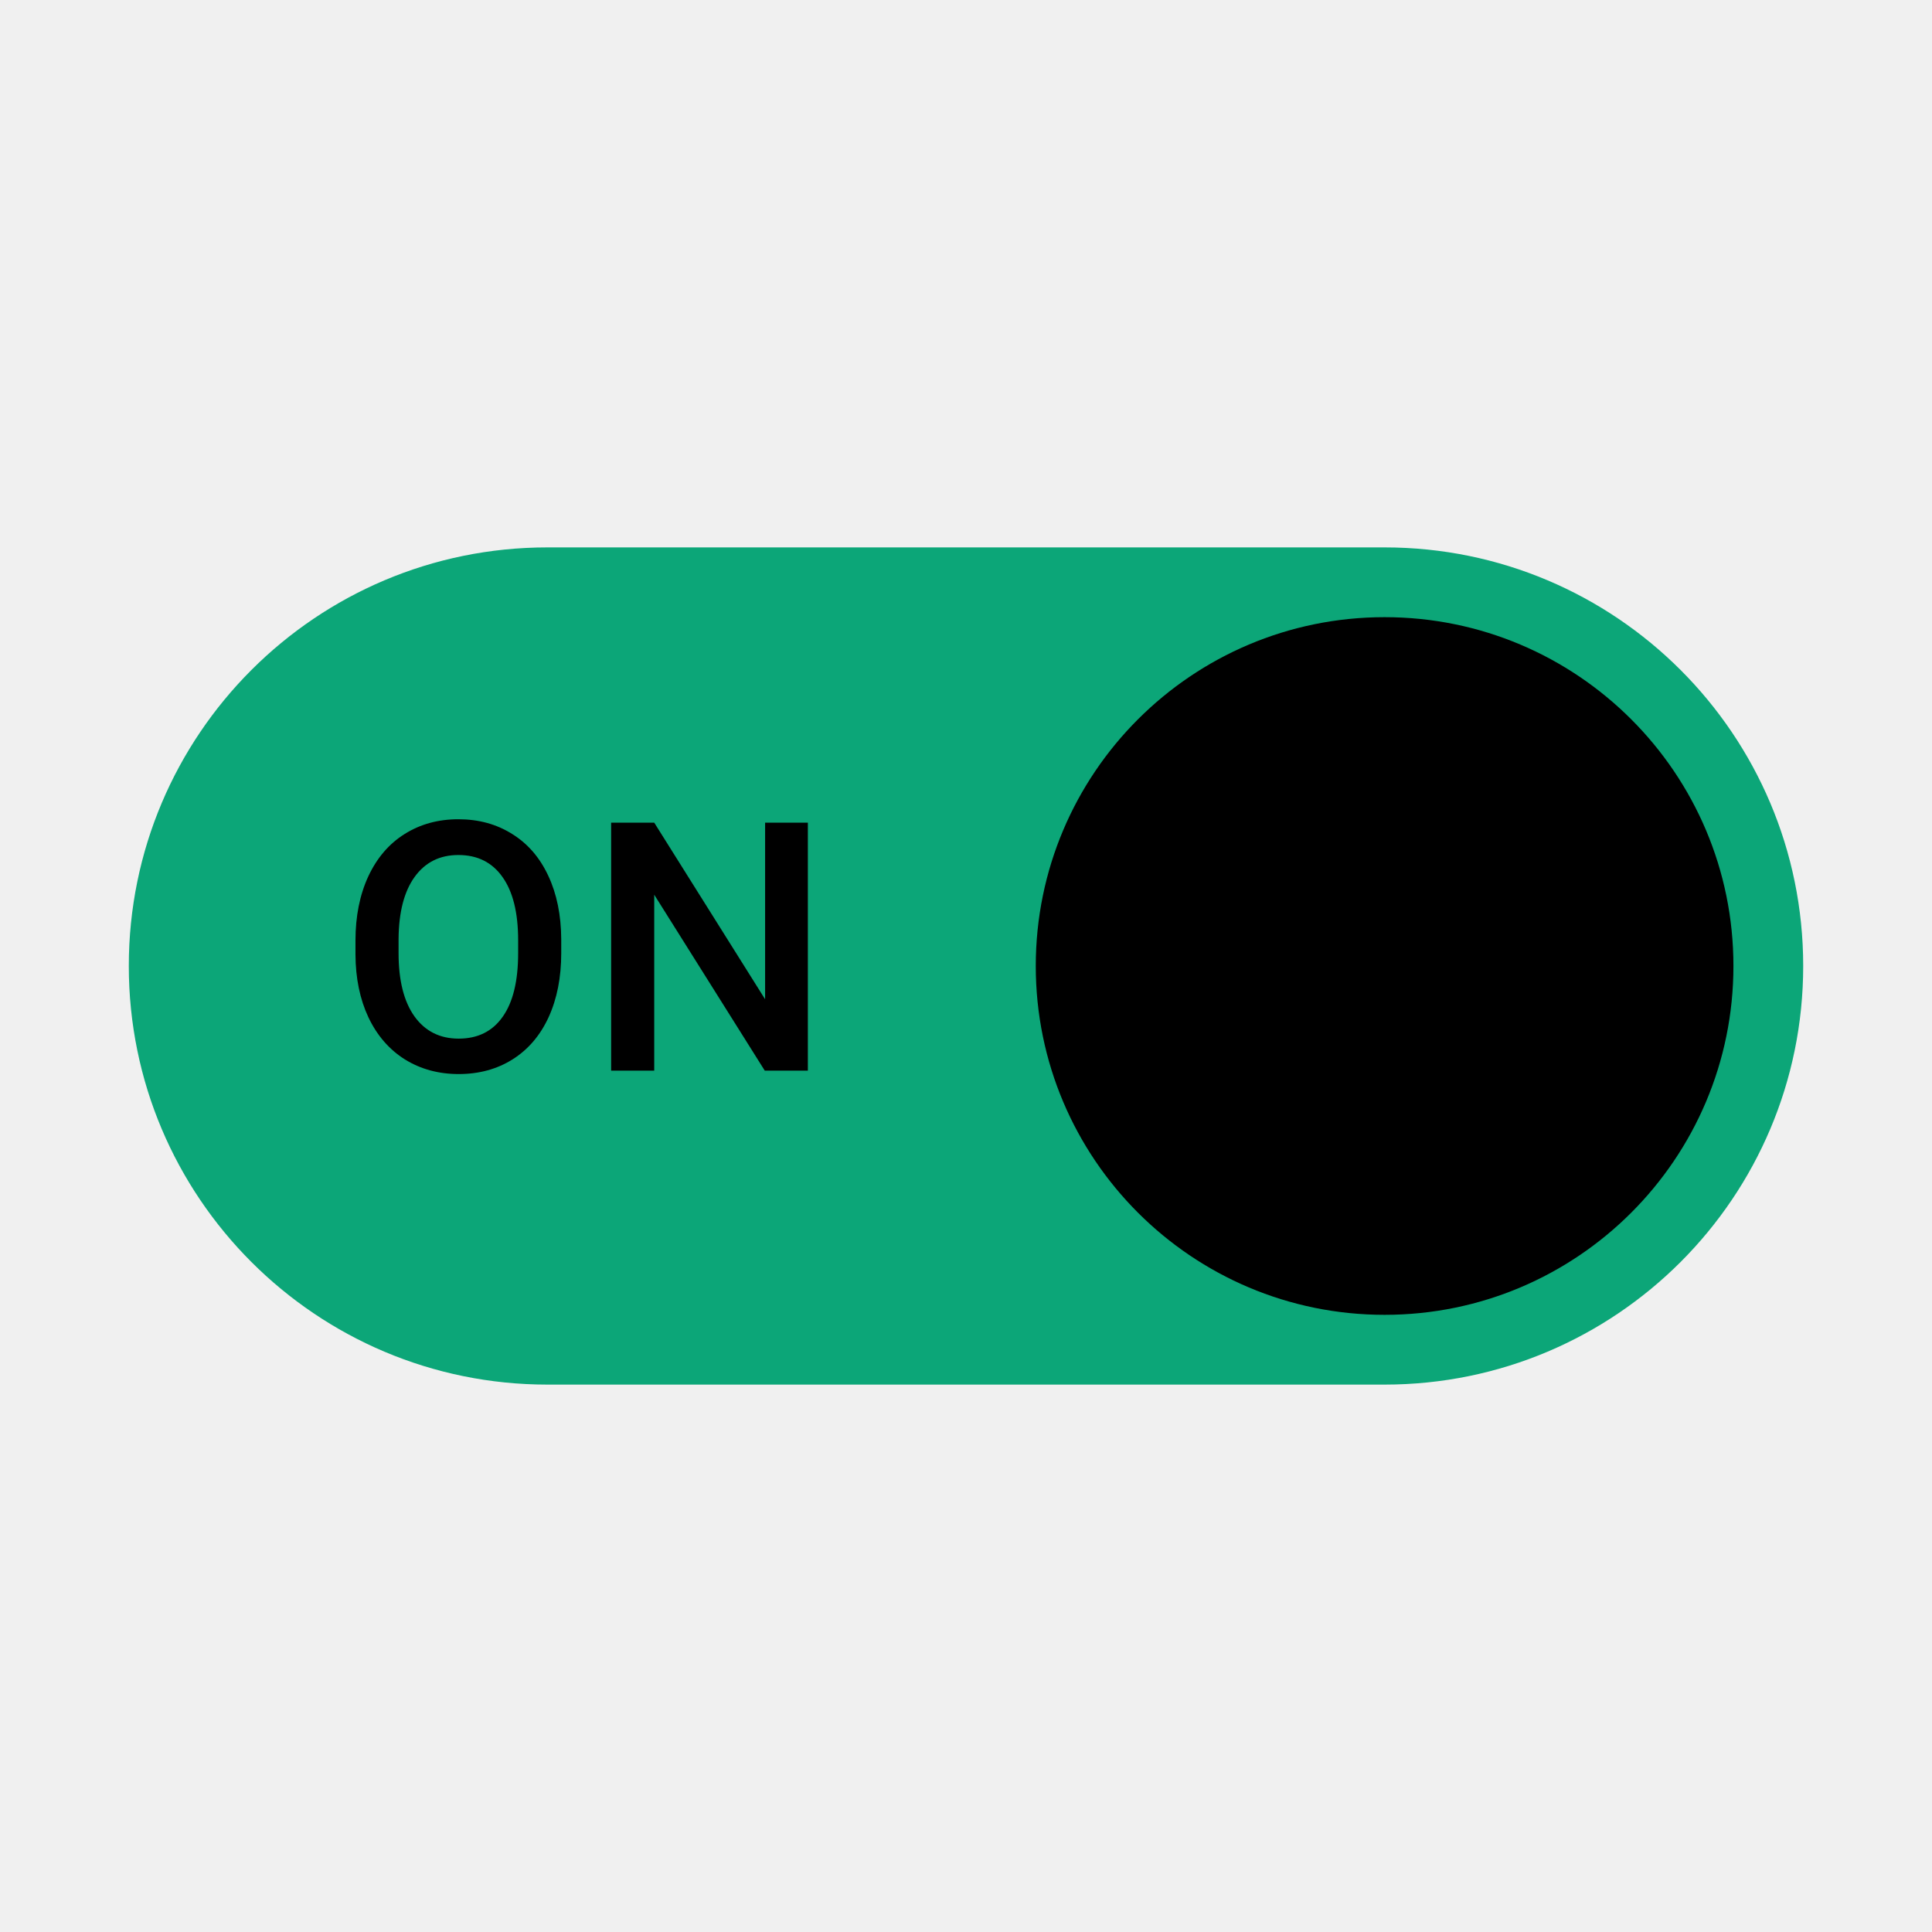
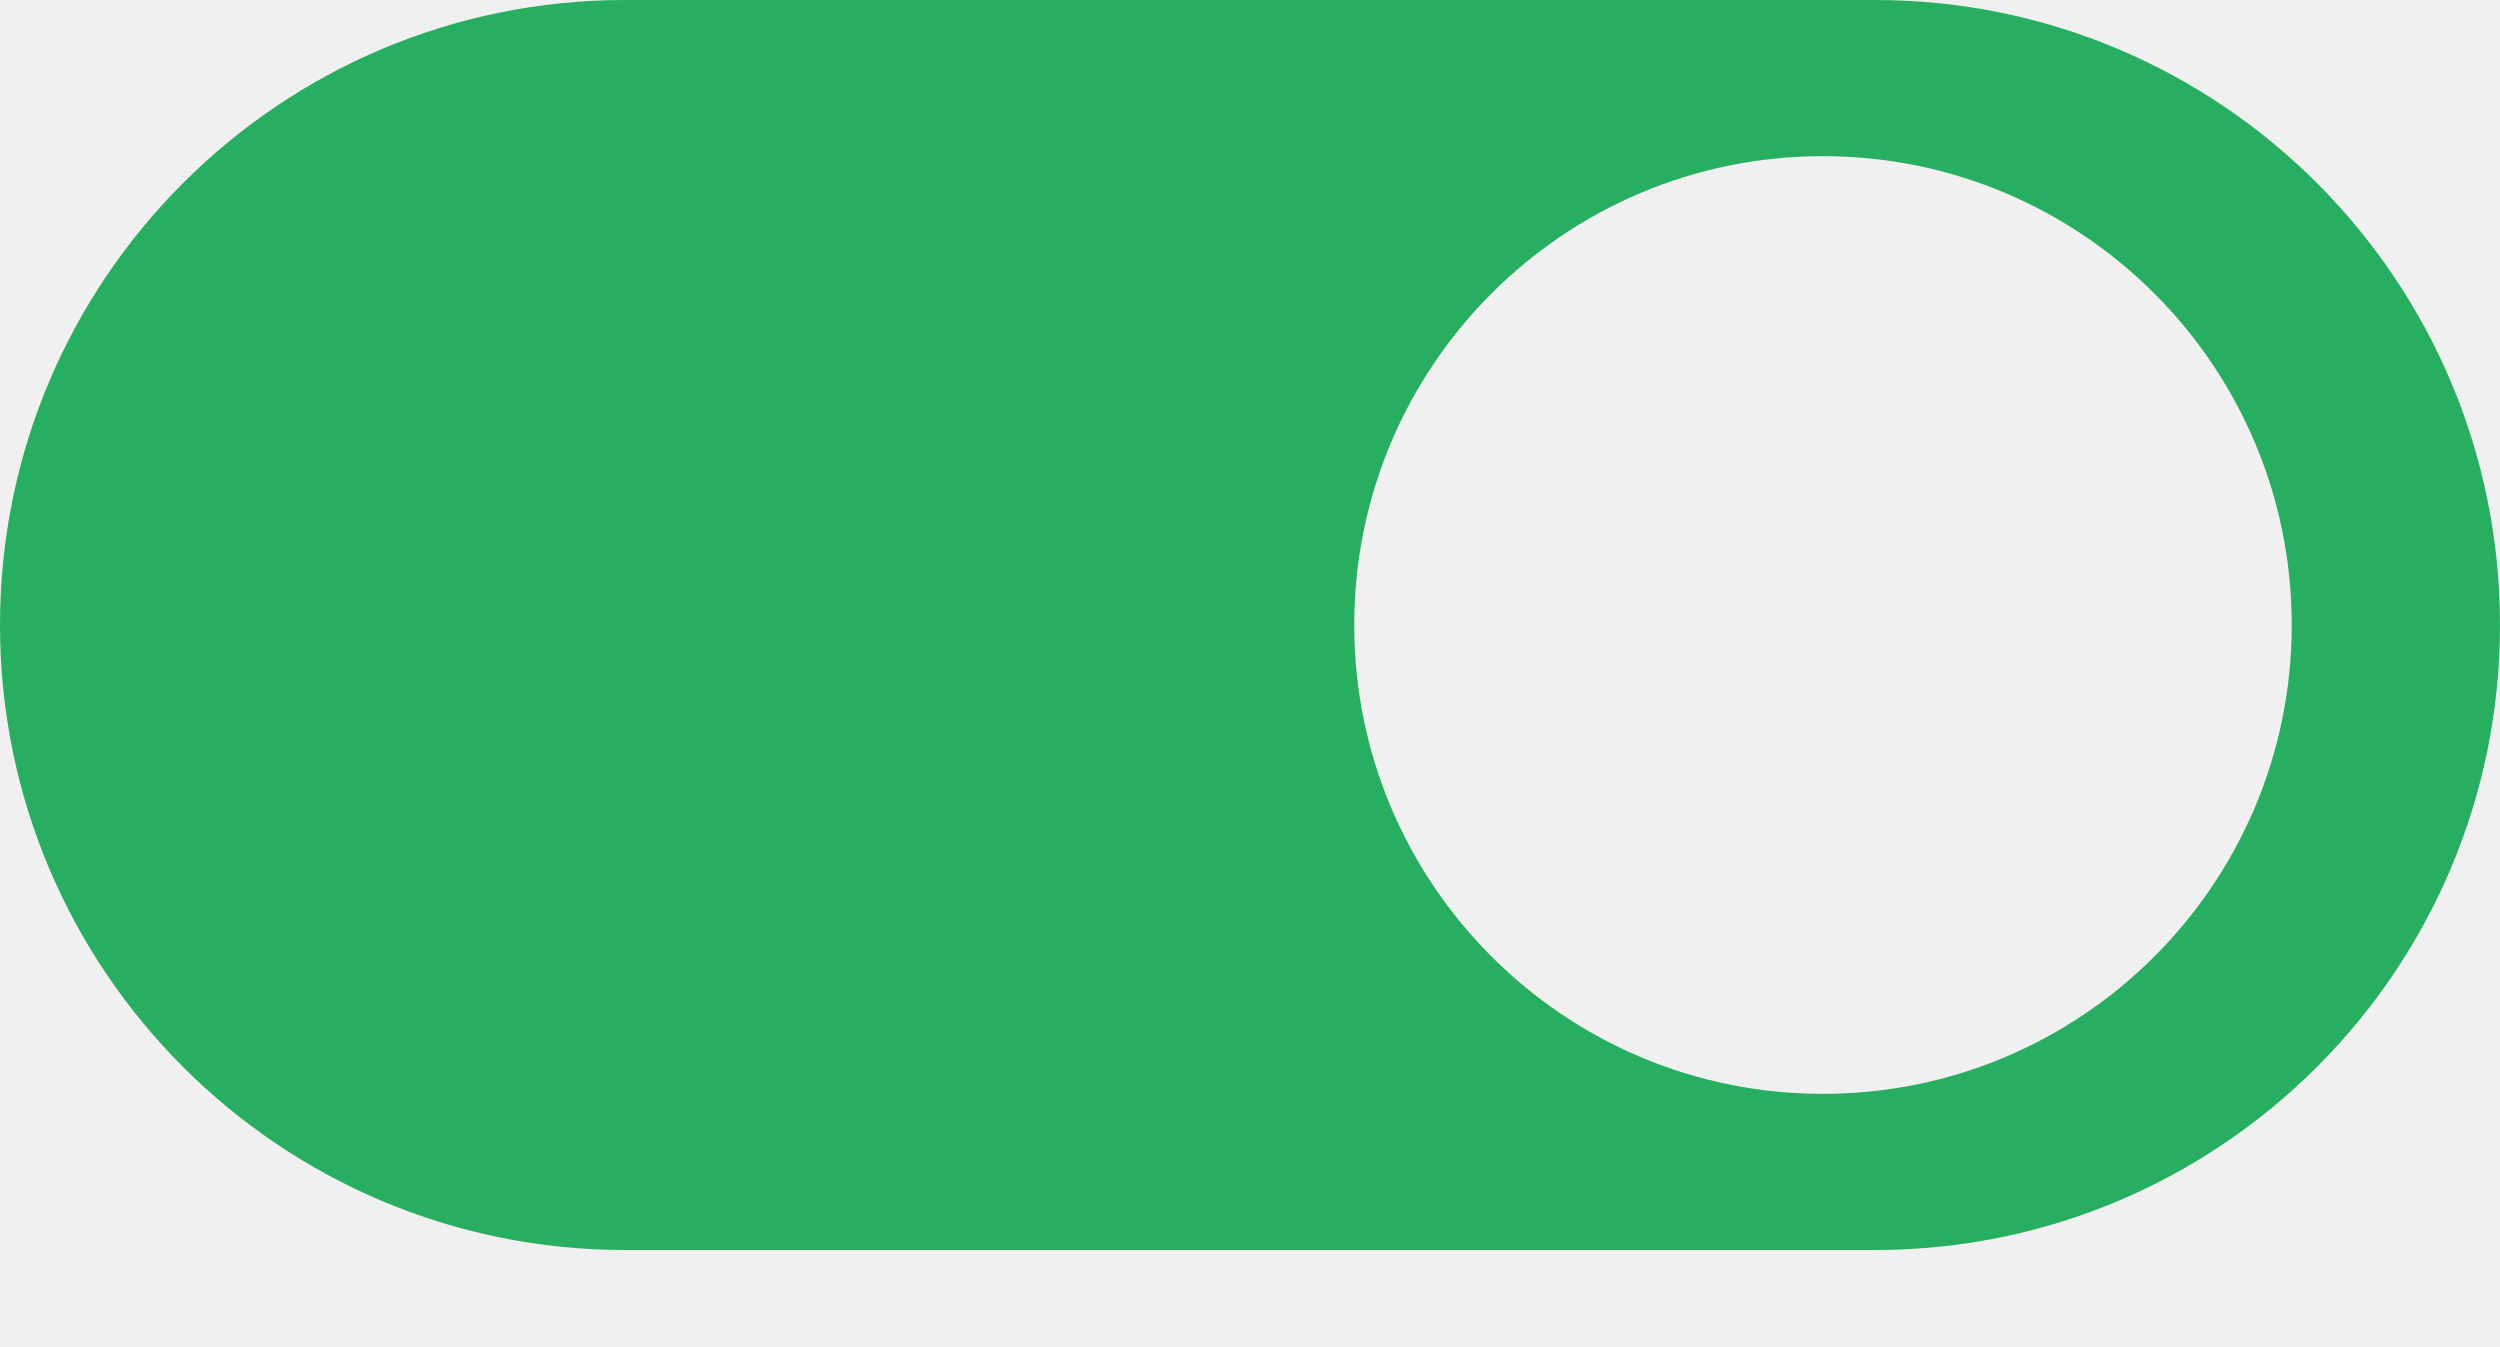
- <svg xmlns="http://www.w3.org/2000/svg" viewBox="0 0 600 600" fill="none">
-   <path fill-rule="evenodd" clip-rule="evenodd" d="M170 430C98.203 430 40 371.797 40 300C40 228.203 98.203 170 170 170H430C501.797 170 560 228.203 560 300C560 371.797 501.797 430 430 430H170Z" fill="#0CA678" />
-   <circle cx="430" cy="300" r="108.333" fill="black" />
-   <path d="M174.296 296.001C174.296 303.548 172.991 310.177 170.381 315.89C167.772 321.568 164.034 325.941 159.167 329.009C154.336 332.042 148.764 333.558 142.452 333.558C136.21 333.558 130.638 332.042 125.736 329.009C120.87 325.941 117.096 321.586 114.416 315.943C111.771 310.301 110.431 303.794 110.396 296.424V292.087C110.396 284.575 111.718 277.945 114.363 272.197C117.043 266.449 120.799 262.059 125.63 259.026C130.497 255.958 136.069 254.424 142.346 254.424C148.623 254.424 154.177 255.94 159.008 258.973C163.875 261.97 167.631 266.308 170.276 271.986C172.92 277.628 174.26 284.205 174.296 291.716V296.001ZM160.913 291.981C160.913 283.447 159.291 276.905 156.046 272.356C152.837 267.807 148.27 265.532 142.346 265.532C136.562 265.532 132.031 267.807 128.751 272.356C125.507 276.87 123.85 283.27 123.779 291.558V296.001C123.779 304.465 125.419 311.006 128.698 315.626C132.013 320.245 136.598 322.555 142.452 322.555C148.376 322.555 152.925 320.298 156.099 315.785C159.308 311.271 160.913 304.676 160.913 296.001V291.981Z" fill="black" />
-   <path d="M250.889 332.5H237.506L203.175 277.857V332.5H189.792V255.482H203.175L237.611 310.336V255.482H250.889V332.5Z" fill="black" />
+ <svg xmlns="http://www.w3.org/2000/svg" width="13" height="7" viewBox="0 0 13 7" fill="none">
+   <g clip-path="url(#clip0)">
+     <path fill-rule="evenodd" clip-rule="evenodd" d="M3.25 0C1.455 0 0 1.455 0 3.25C0 5.045 1.455 6.5 3.25 6.5H9.75C11.545 6.5 13 5.045 13 3.25C13 1.455 11.545 0 9.75 0H3.25ZM9.479 5.688C10.825 5.688 11.917 4.596 11.917 3.25C11.917 1.904 10.825 0.812 9.479 0.812C8.133 0.812 7.042 1.904 7.042 3.25C7.042 4.596 8.133 5.688 9.479 5.688Z" fill="#27AE60" />
+   </g>
+   <defs>
+     <clipPath id="clip0">
+       <rect width="13" height="6.5" fill="white" />
+     </clipPath>
+   </defs>
</svg>
